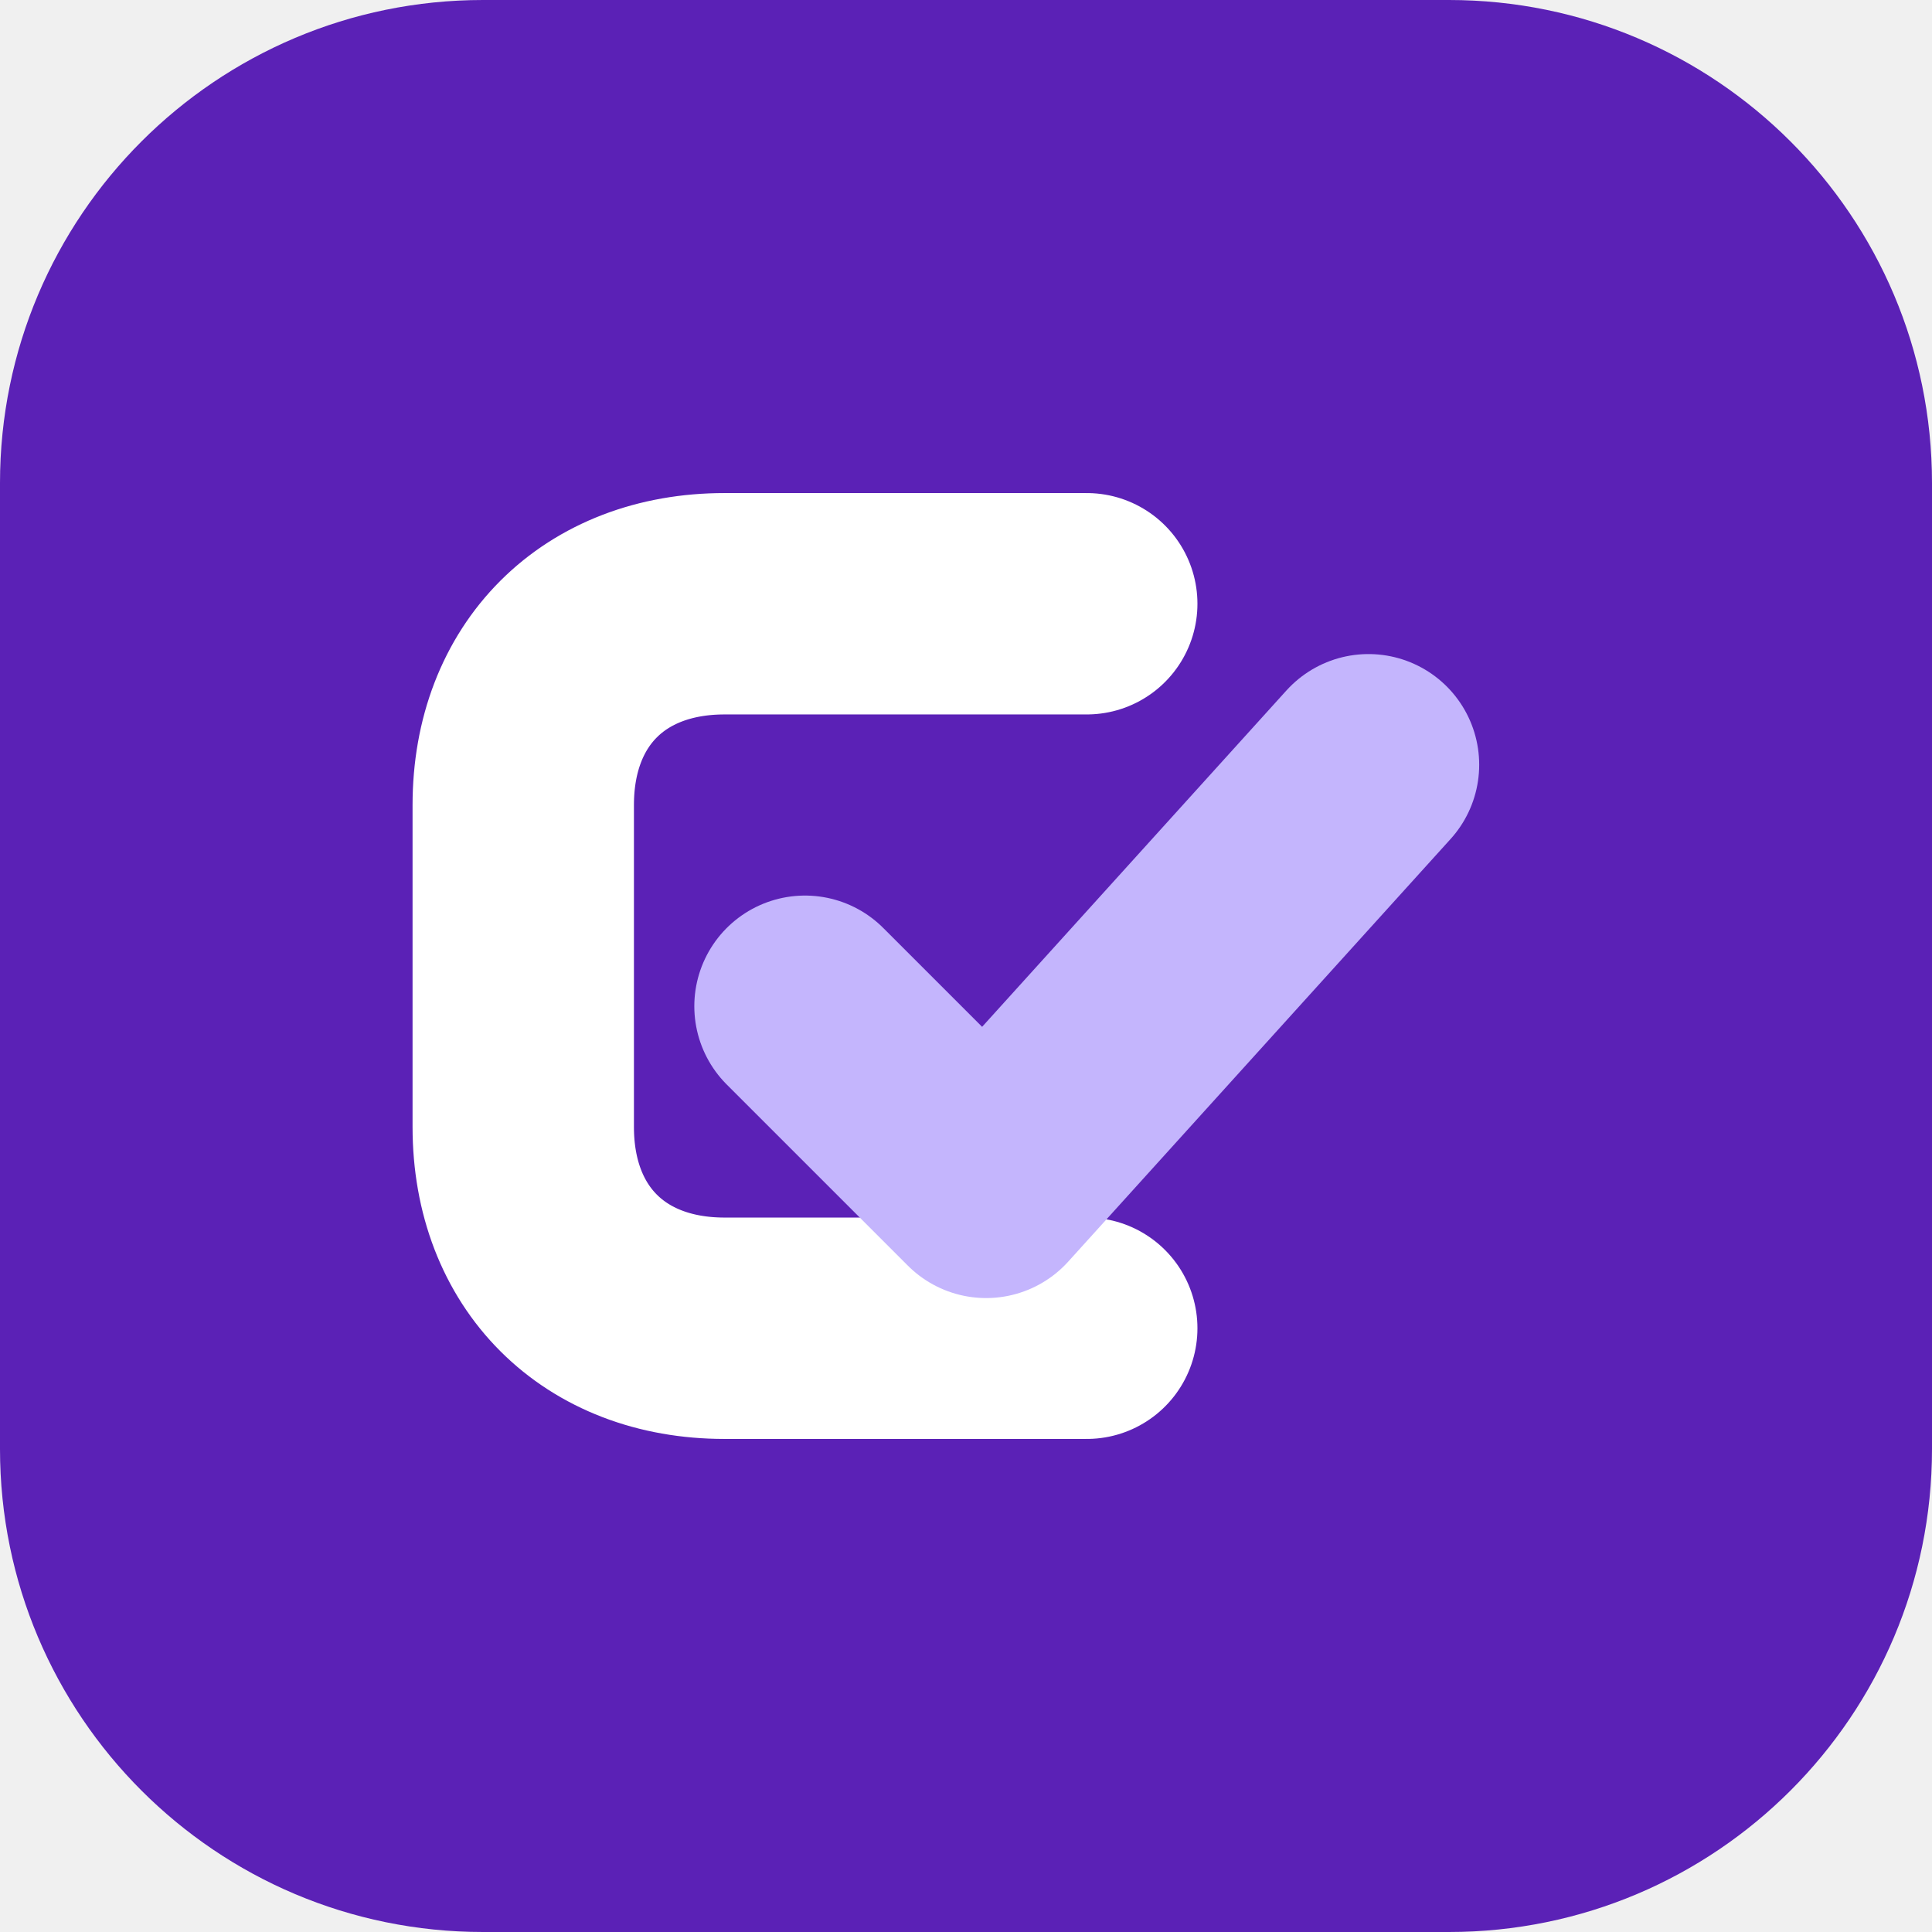
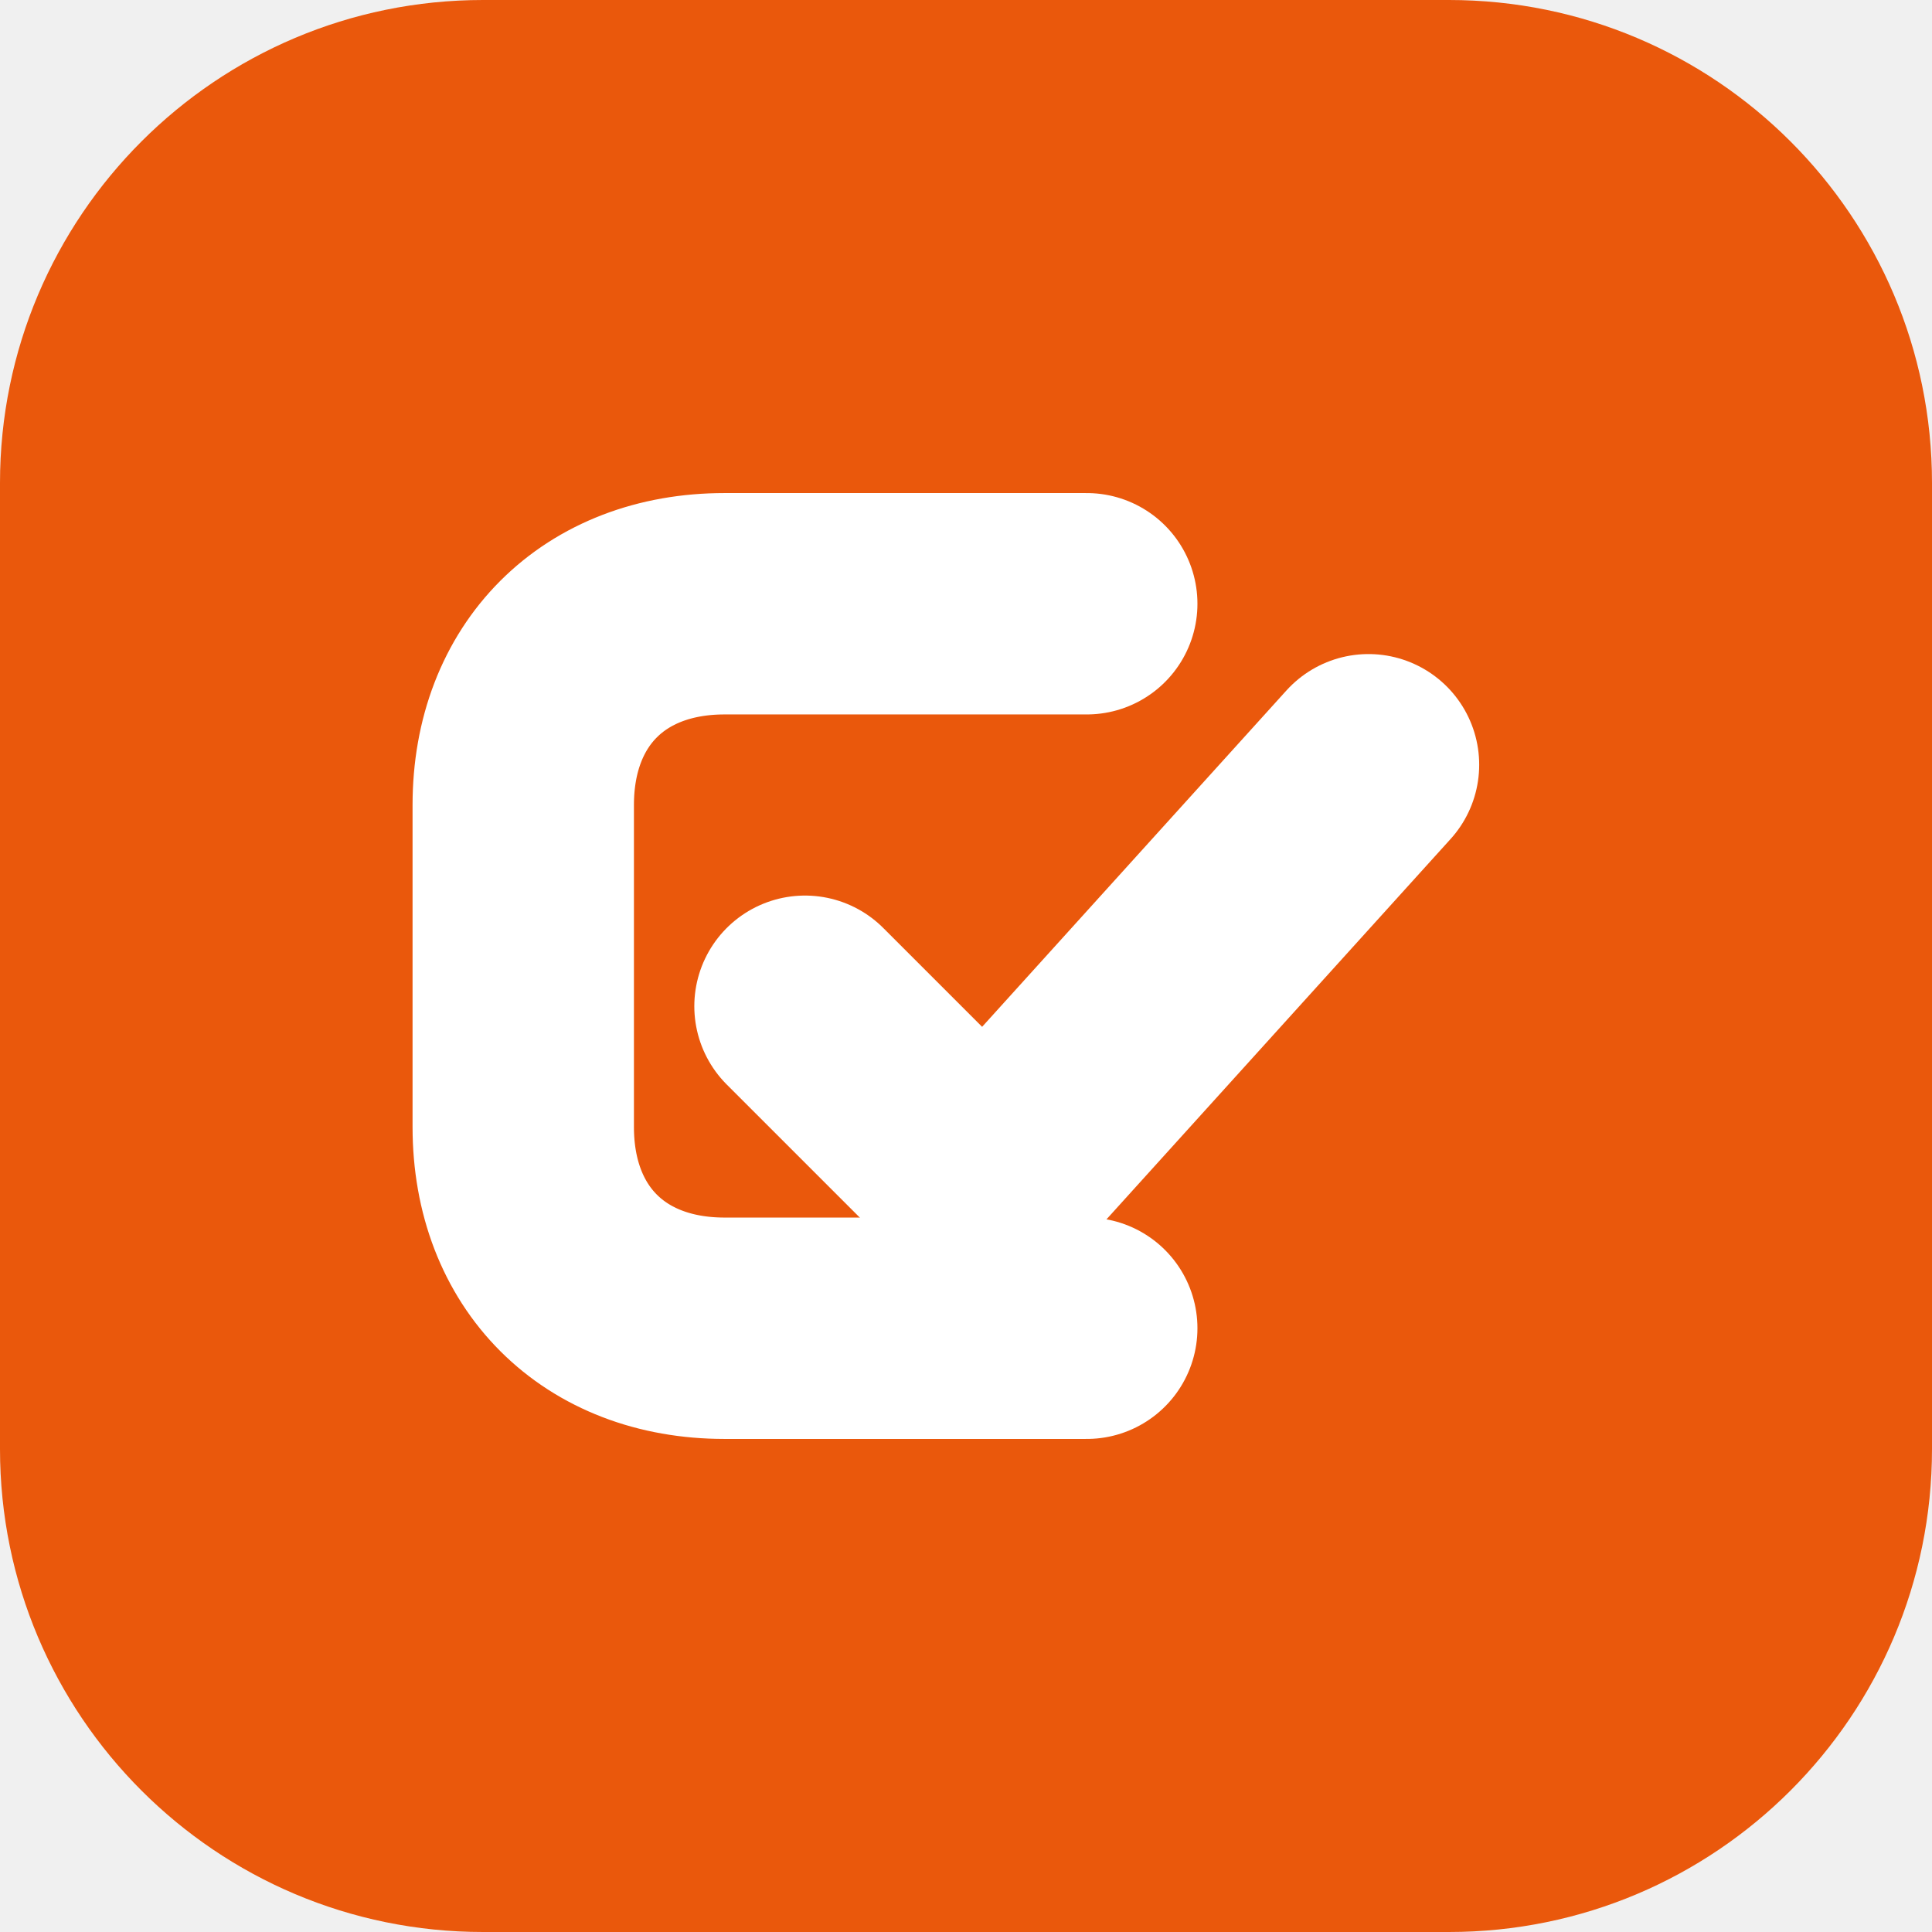
<svg xmlns="http://www.w3.org/2000/svg" width="48" height="48" viewBox="0 0 48 48" fill="none">
-   <rect width="48" height="48" rx="12" fill="#5B21B6" />
+   <rect width="48" height="48" rx="12" fill="#EA580C" />
  <path d="M27 15H18C15 15 13 17 13 20V28C13 31 15 33 18 33H27" stroke="#FFFFFF" stroke-width="5.5" stroke-linecap="round" stroke-linejoin="round" />
-   <path d="M20 25L24.5 29.5L34 19" stroke="#C4B5FD" stroke-width="5.5" stroke-linecap="round" stroke-linejoin="round" />
+   <path d="M20 25L24.5 29.5L34 19" stroke="#FFFFFF" stroke-width="5.5" stroke-linecap="round" stroke-linejoin="round" />
</svg>
